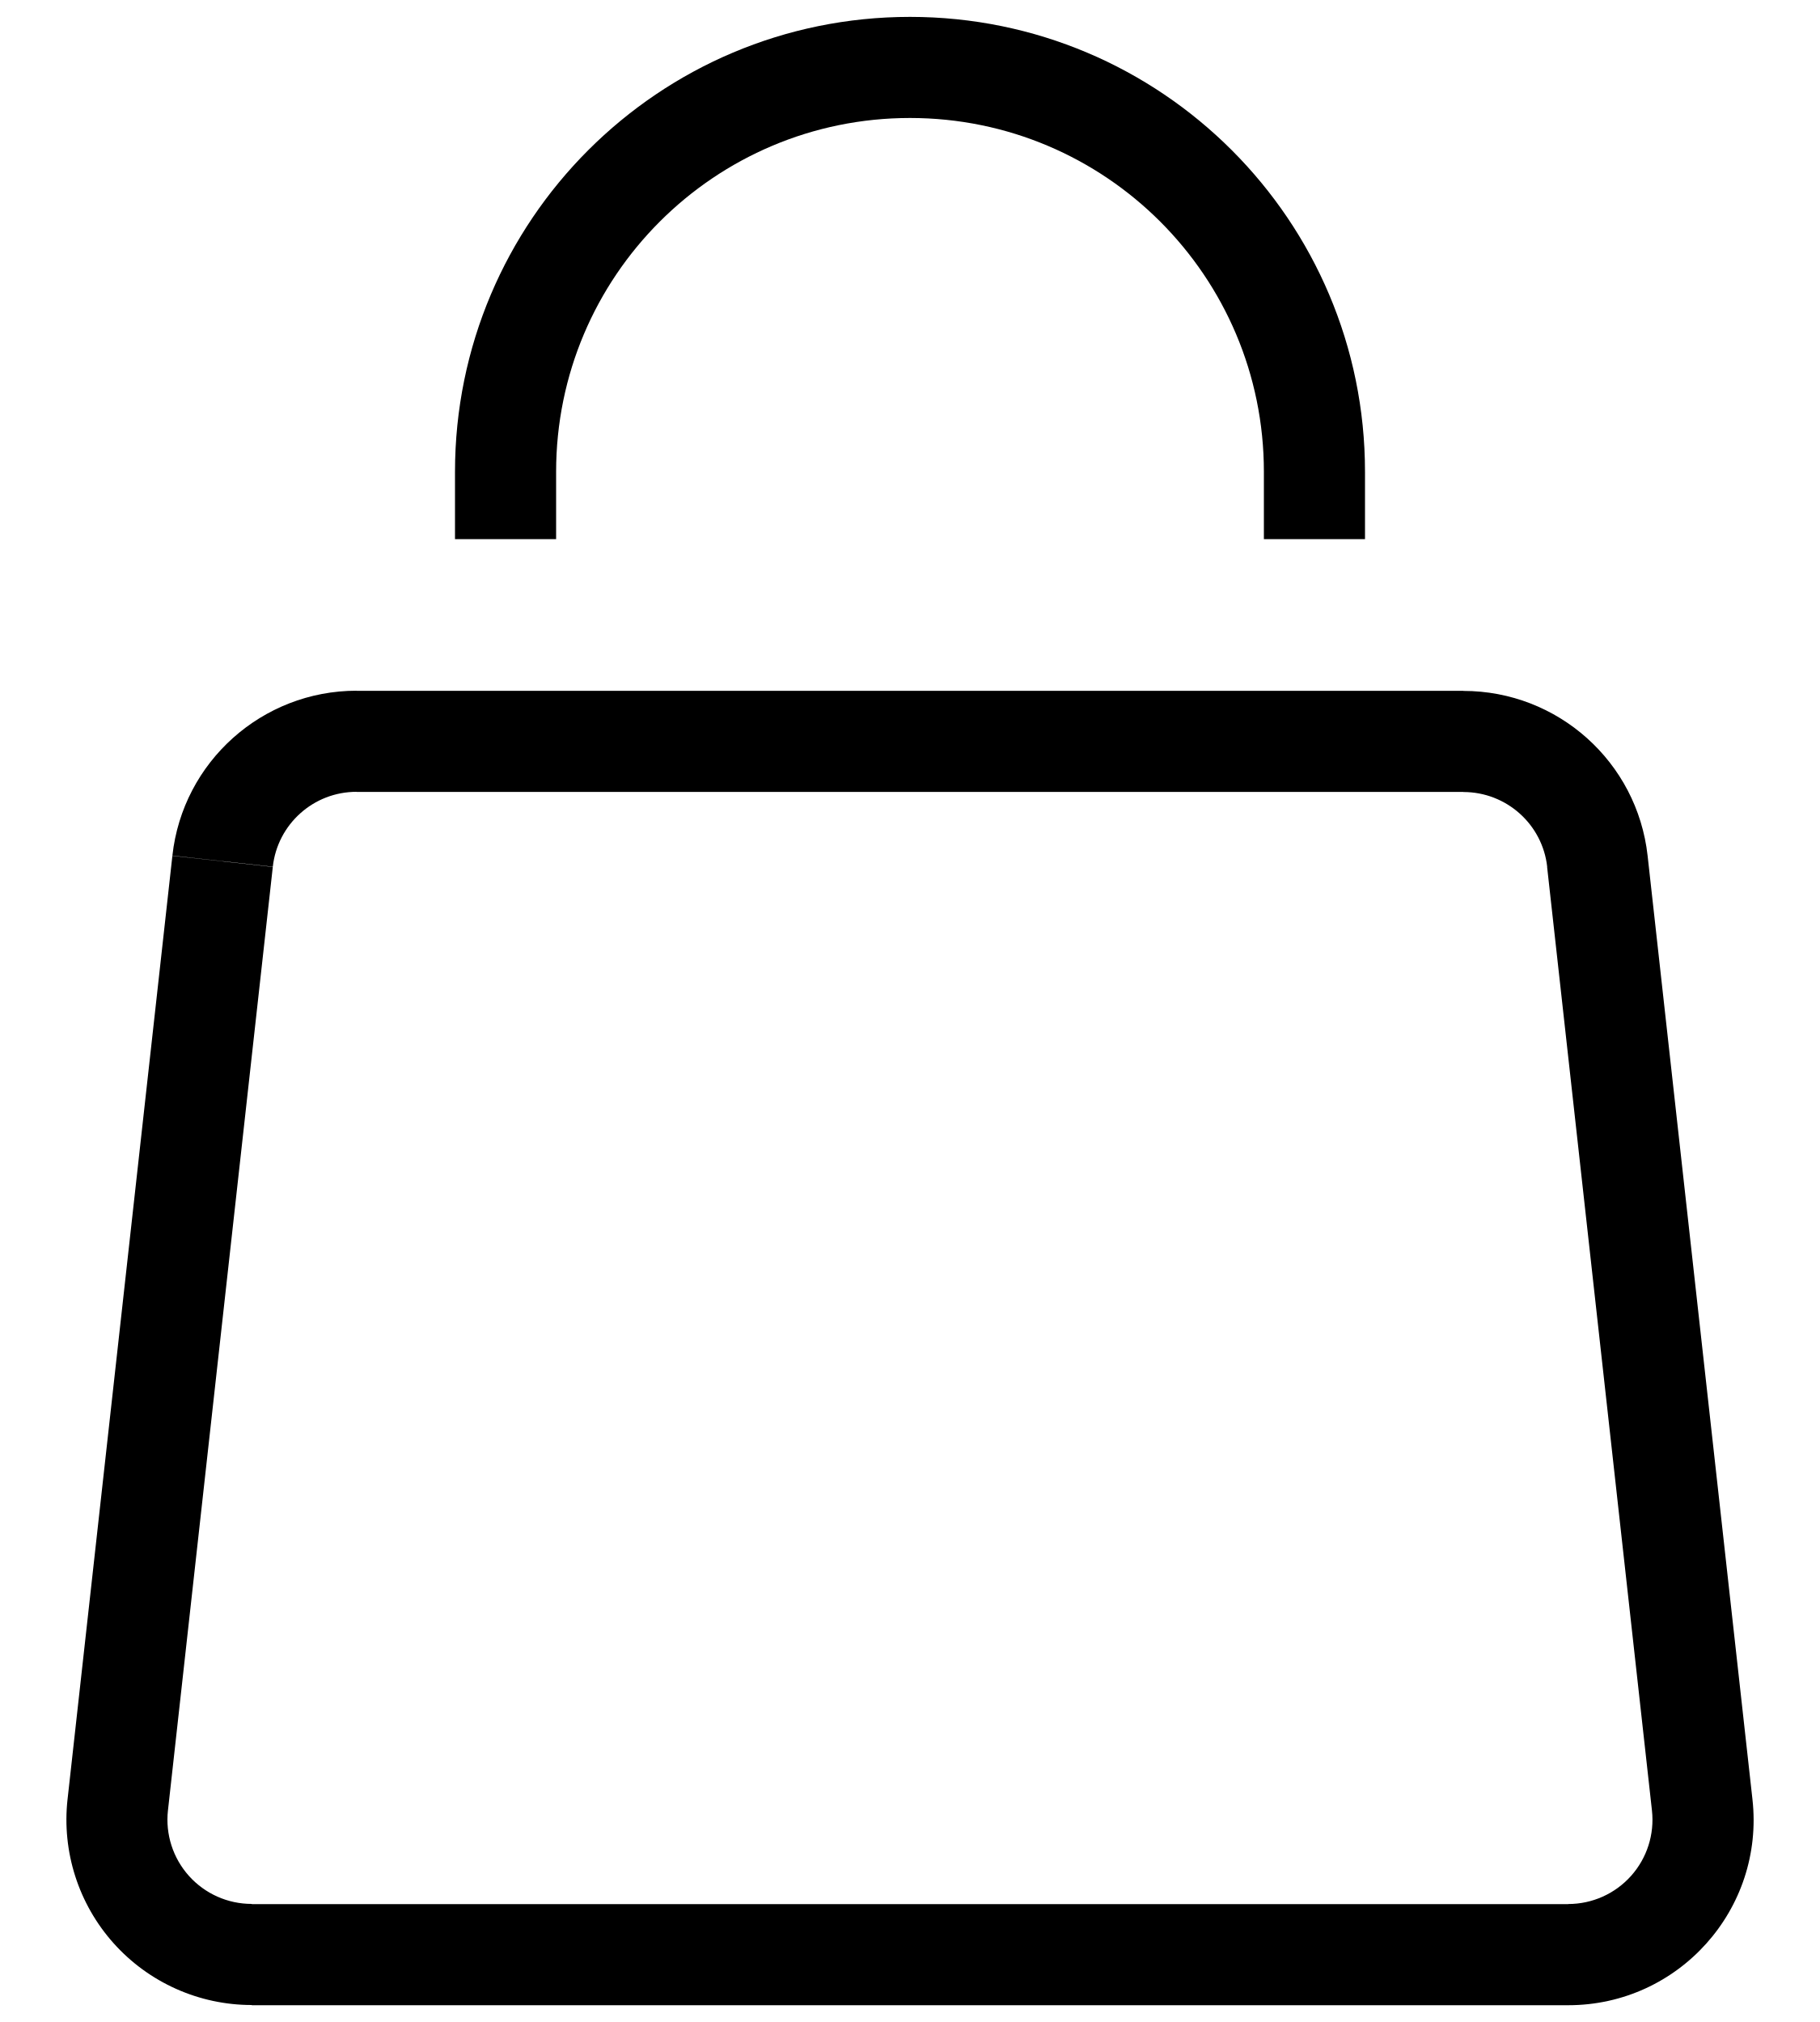
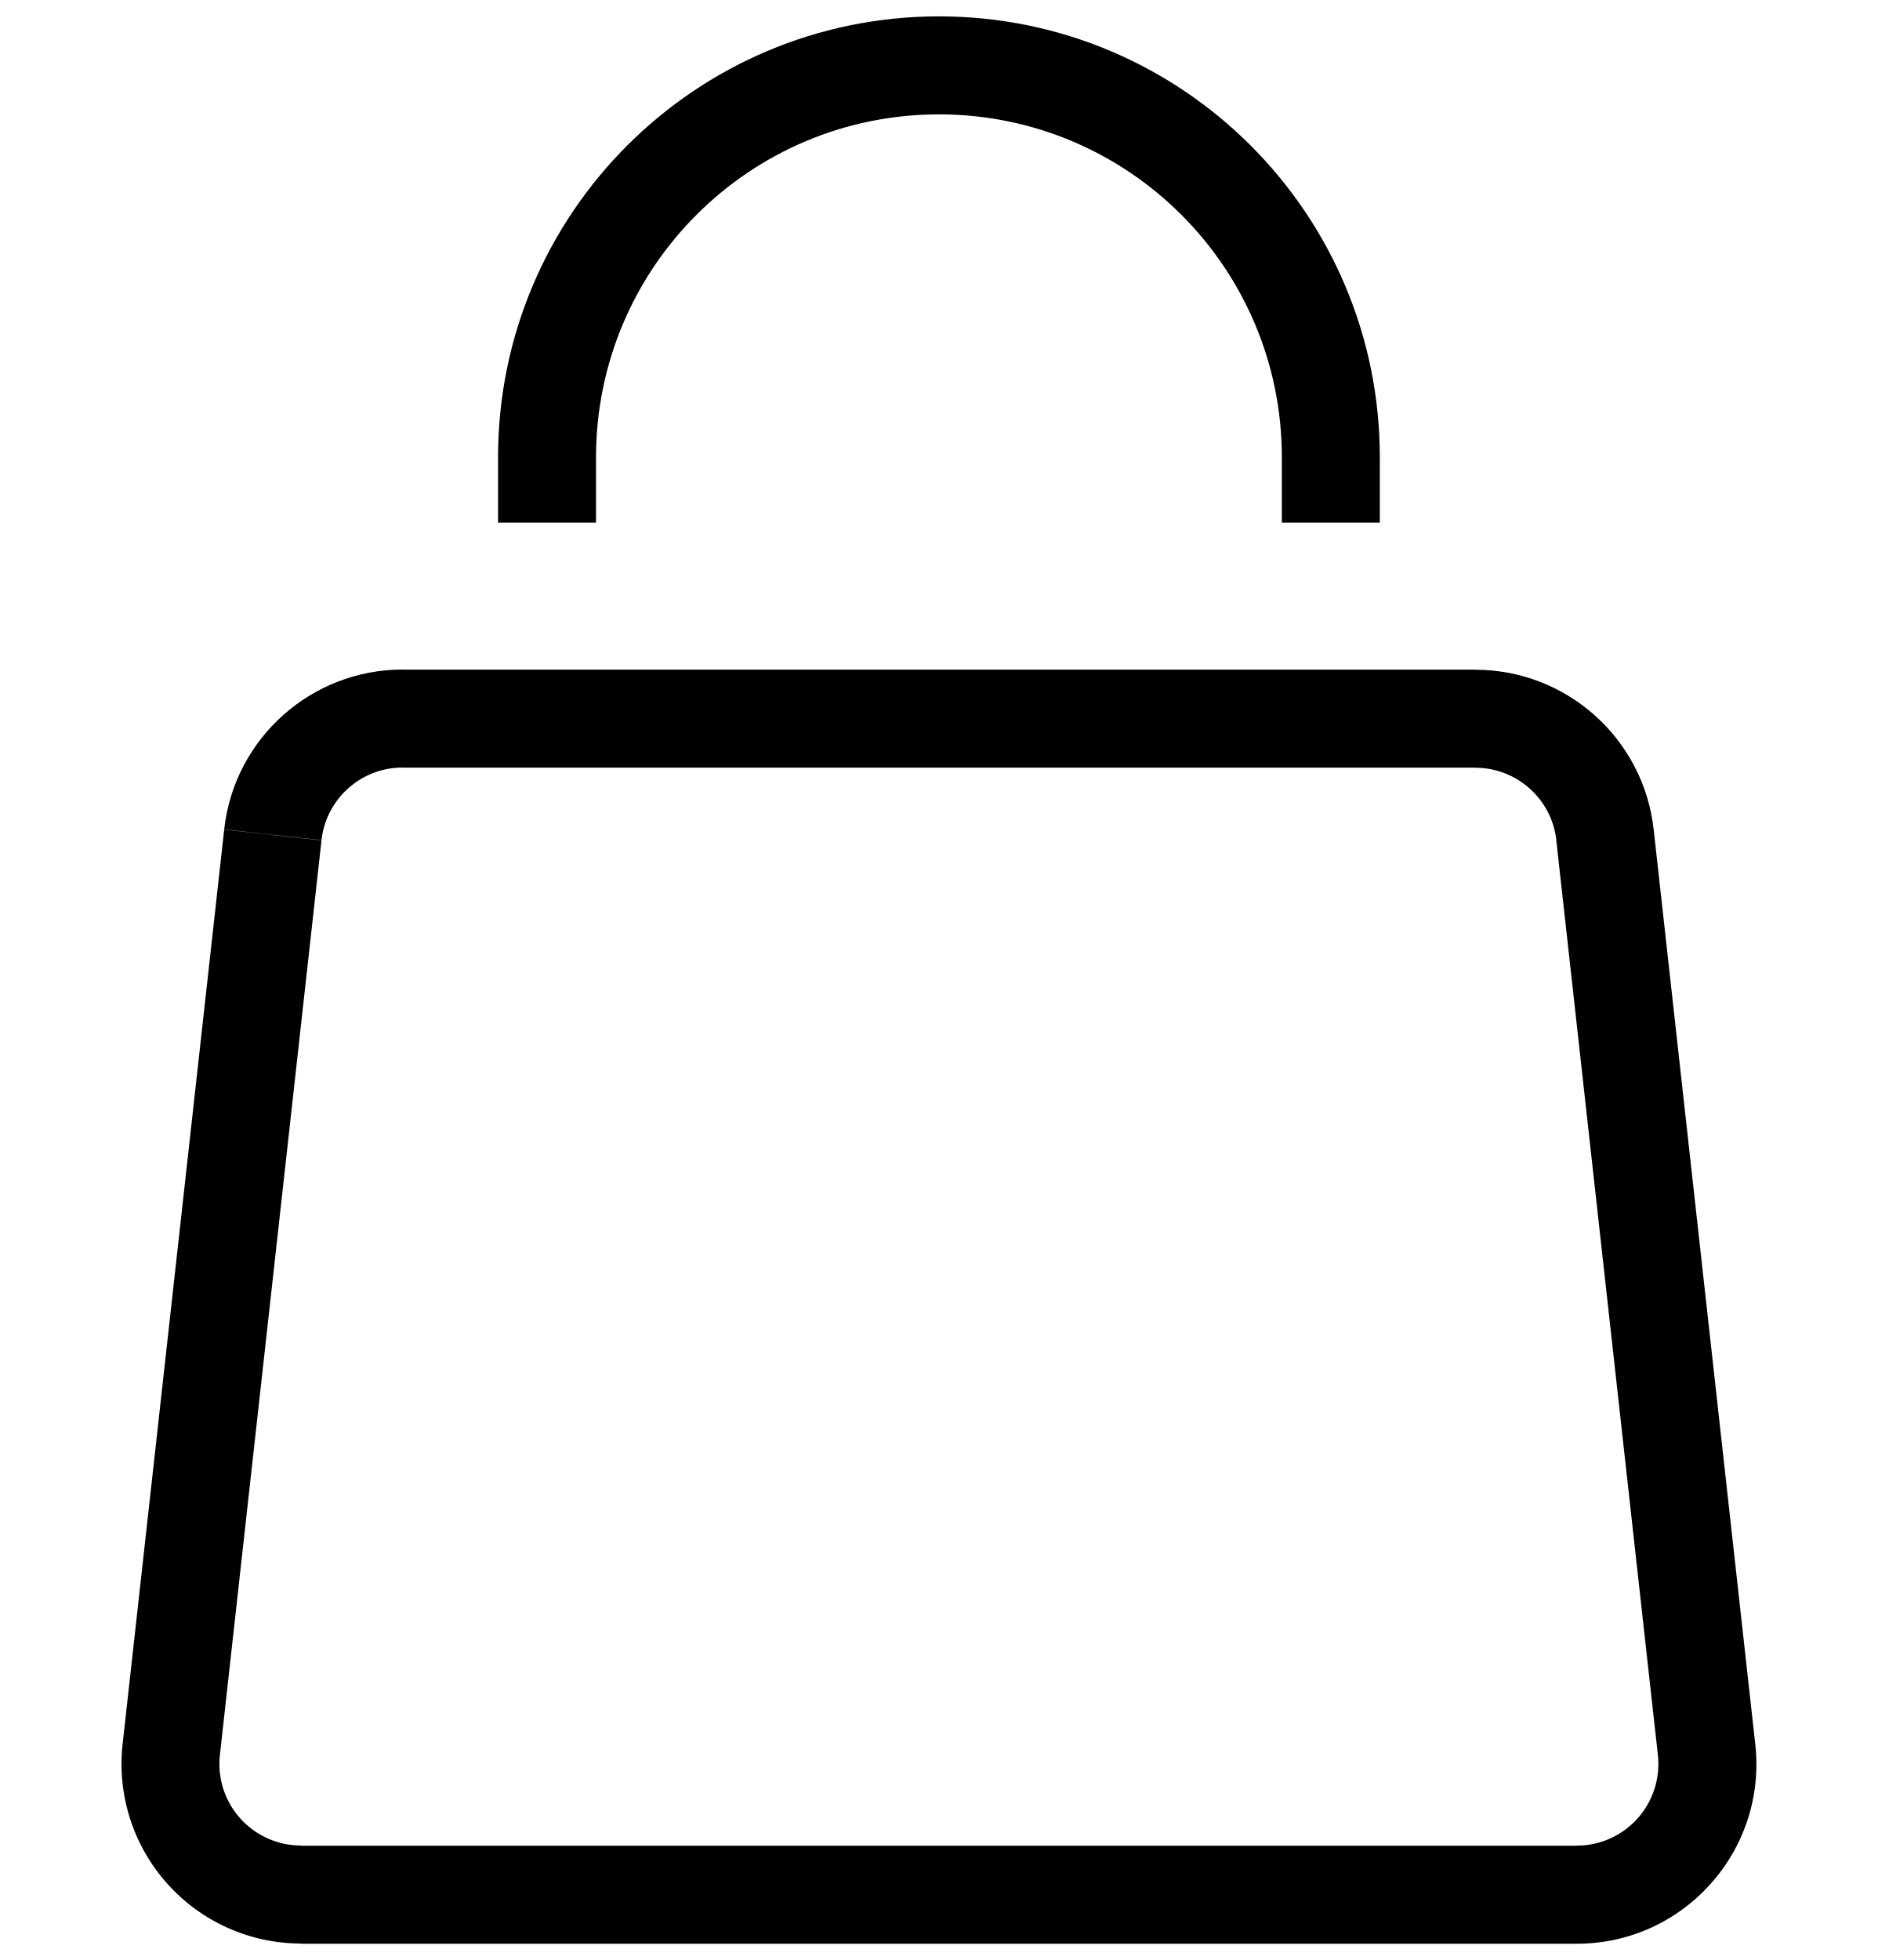
- <svg xmlns="http://www.w3.org/2000/svg" width="18" height="20" fill="none" aria-hidden="true" focusable="false" viewBox="0 0 18 20">
+ <svg xmlns="http://www.w3.org/2000/svg" width="23" height="24" fill="none" aria-hidden="true" focusable="false" viewBox="0 0 18 20">
  <path d="m2.202 8.52-.497-.056.497.055Zm-1.037 9.333.496.055-.496-.055Zm15.67 0-.497.055.497-.055Zm-1.037-9.334.497-.055-.497.055ZM1.705 8.464.668 17.798l.993.11 1.037-9.333-.993-.11Zm.785 11.37h13.02v-1H2.49v1Zm14.842-2.036-1.037-9.334-.994.11 1.037 9.334.994-.11ZM14.473 6.833H3.527v1h10.946v-1Zm1.822 1.631a1.833 1.833 0 0 0-1.822-1.63v1c.425 0 .782.319.829.74l.993-.11Zm-.785 11.37c1.093 0 1.943-.95 1.822-2.036l-.994.11a.833.833 0 0 1-.828.925v1ZM.668 17.797a1.833 1.833 0 0 0 1.822 2.035v-1a.833.833 0 0 1-.829-.925l-.993-.11Zm2.03-9.223a.833.833 0 0 1 .829-.742v-1c-.934 0-1.72.703-1.822 1.631l.993.11ZM5.5 5.333v-.666h-1v.666h1Zm7-.666v.666h1v-.666h-1ZM9 1.167a3.5 3.5 0 0 1 3.5 3.5h1A4.5 4.5 0 0 0 9 .167v1Zm-3.5 3.5a3.5 3.5 0 0 1 3.5-3.5v-1a4.5 4.5 0 0 0-4.5 4.5h1Z" fill="currentColor" />
</svg>
